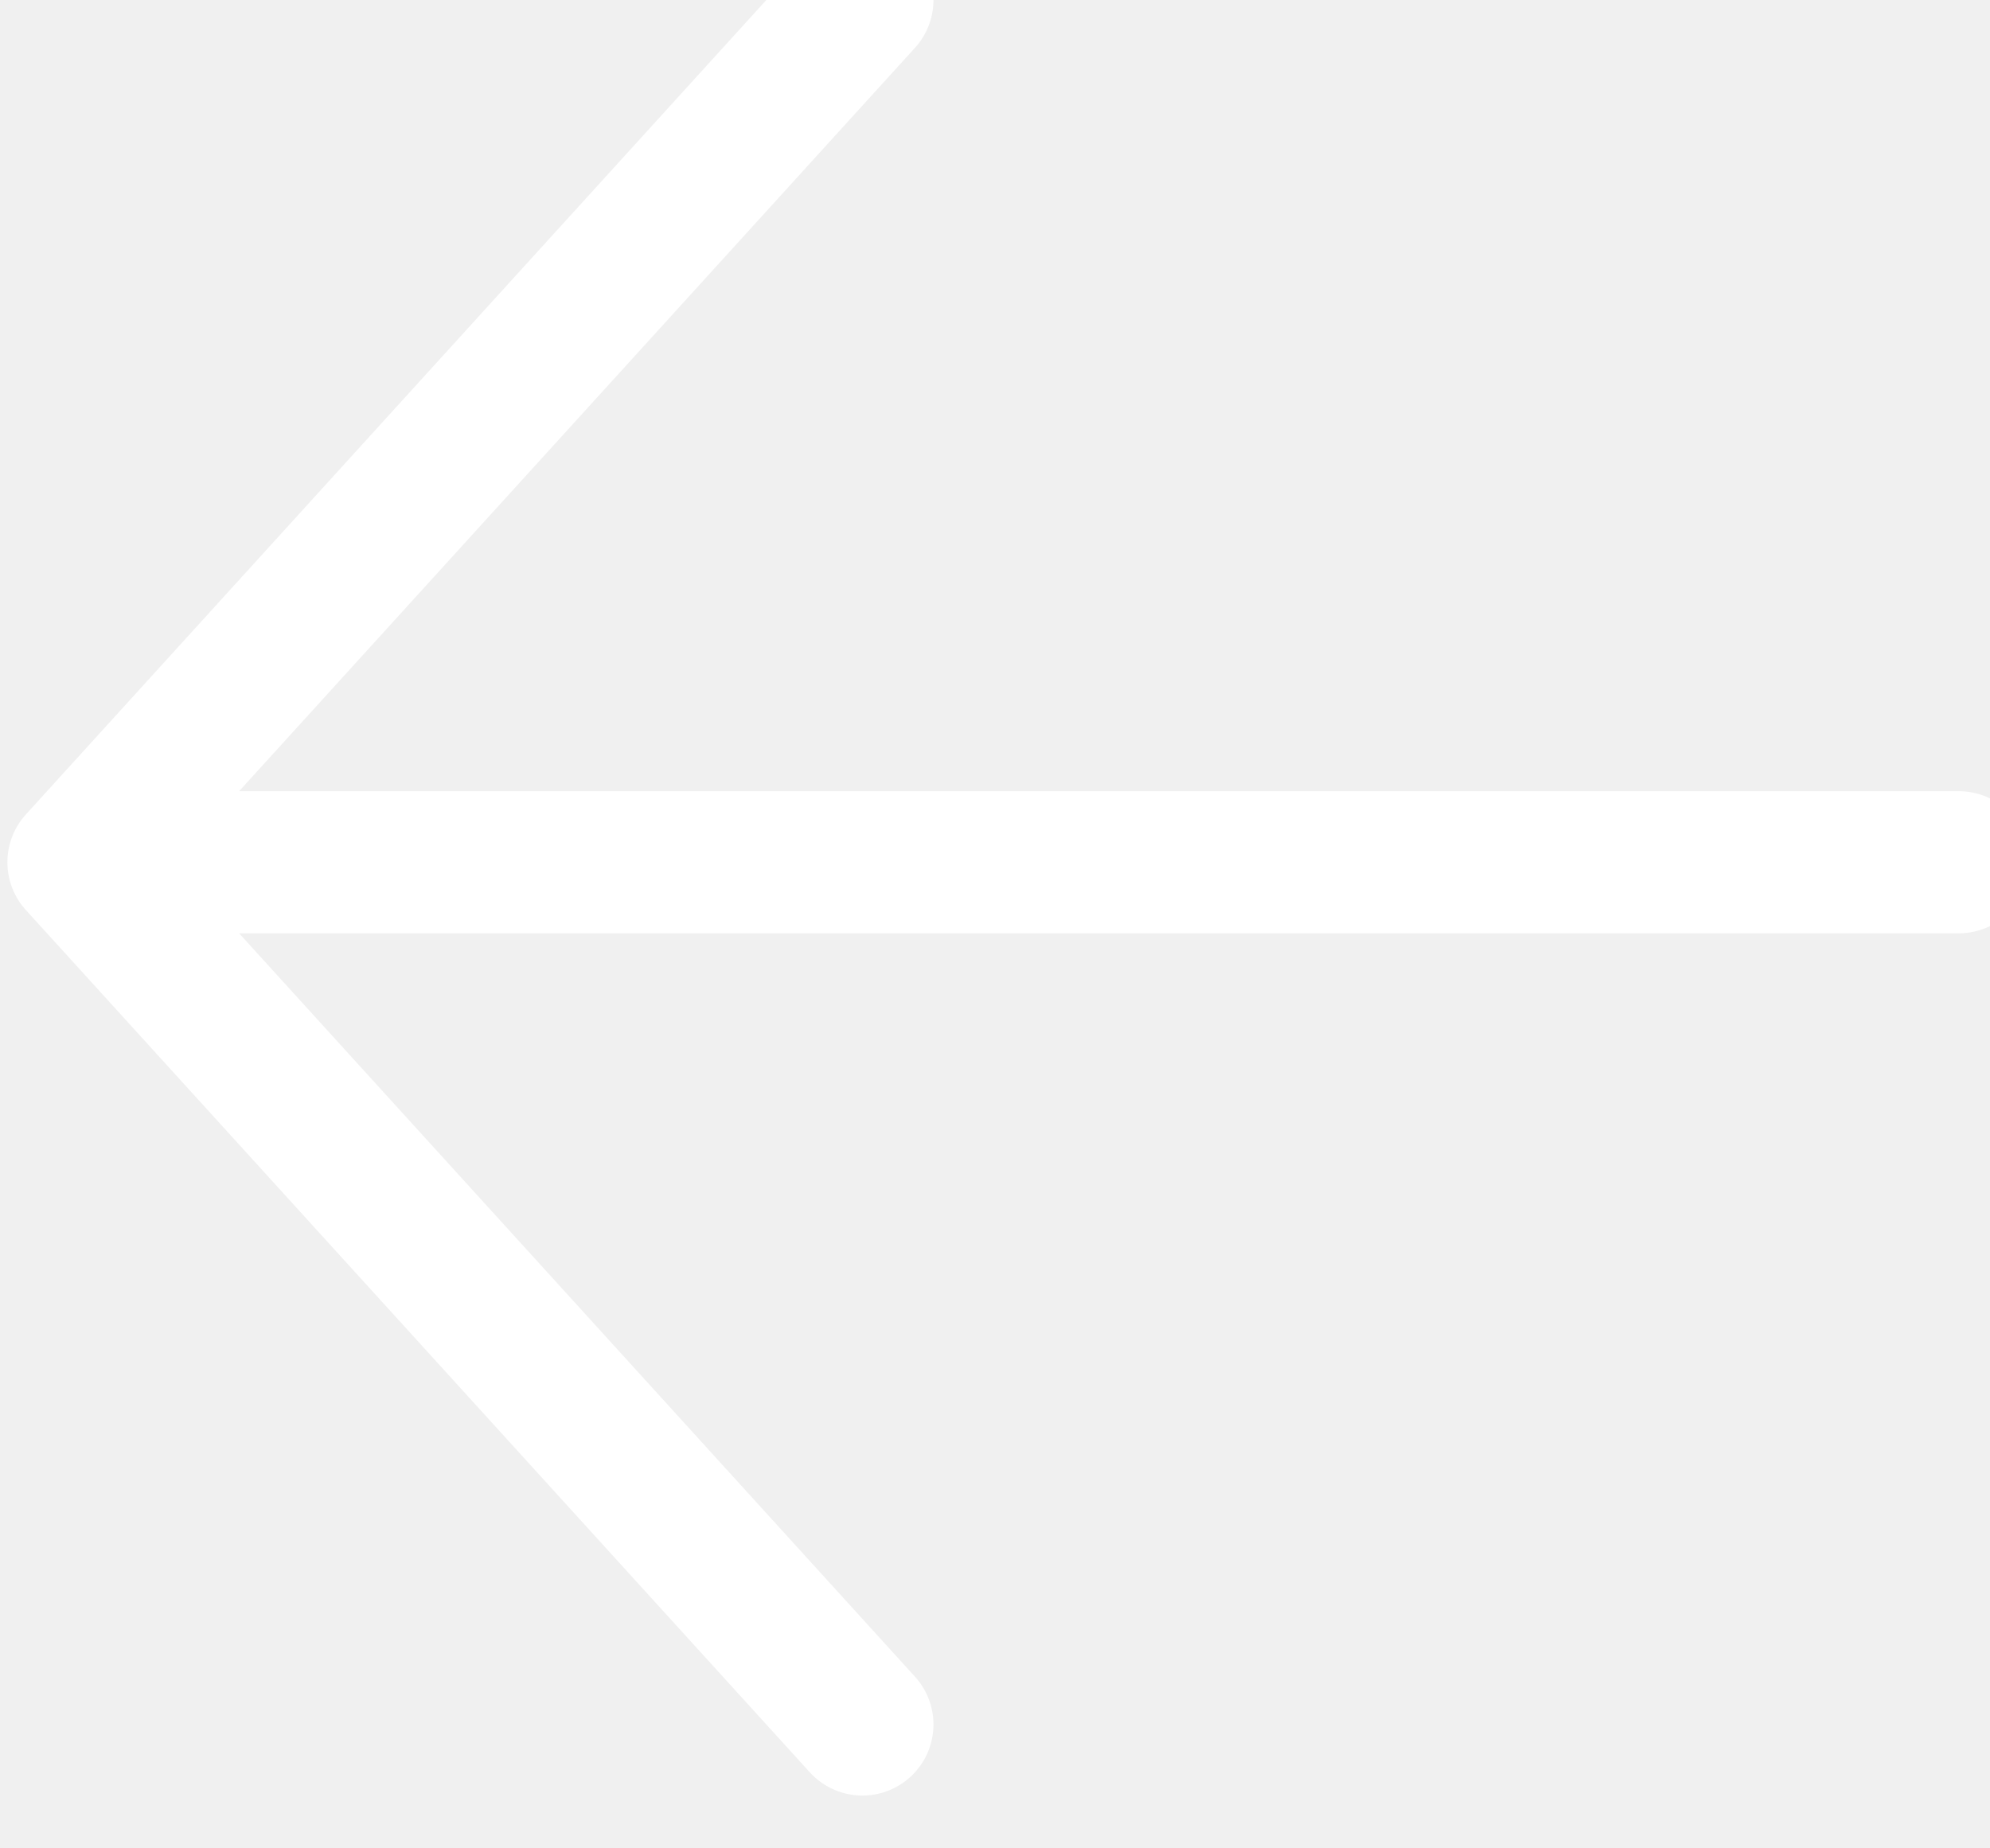
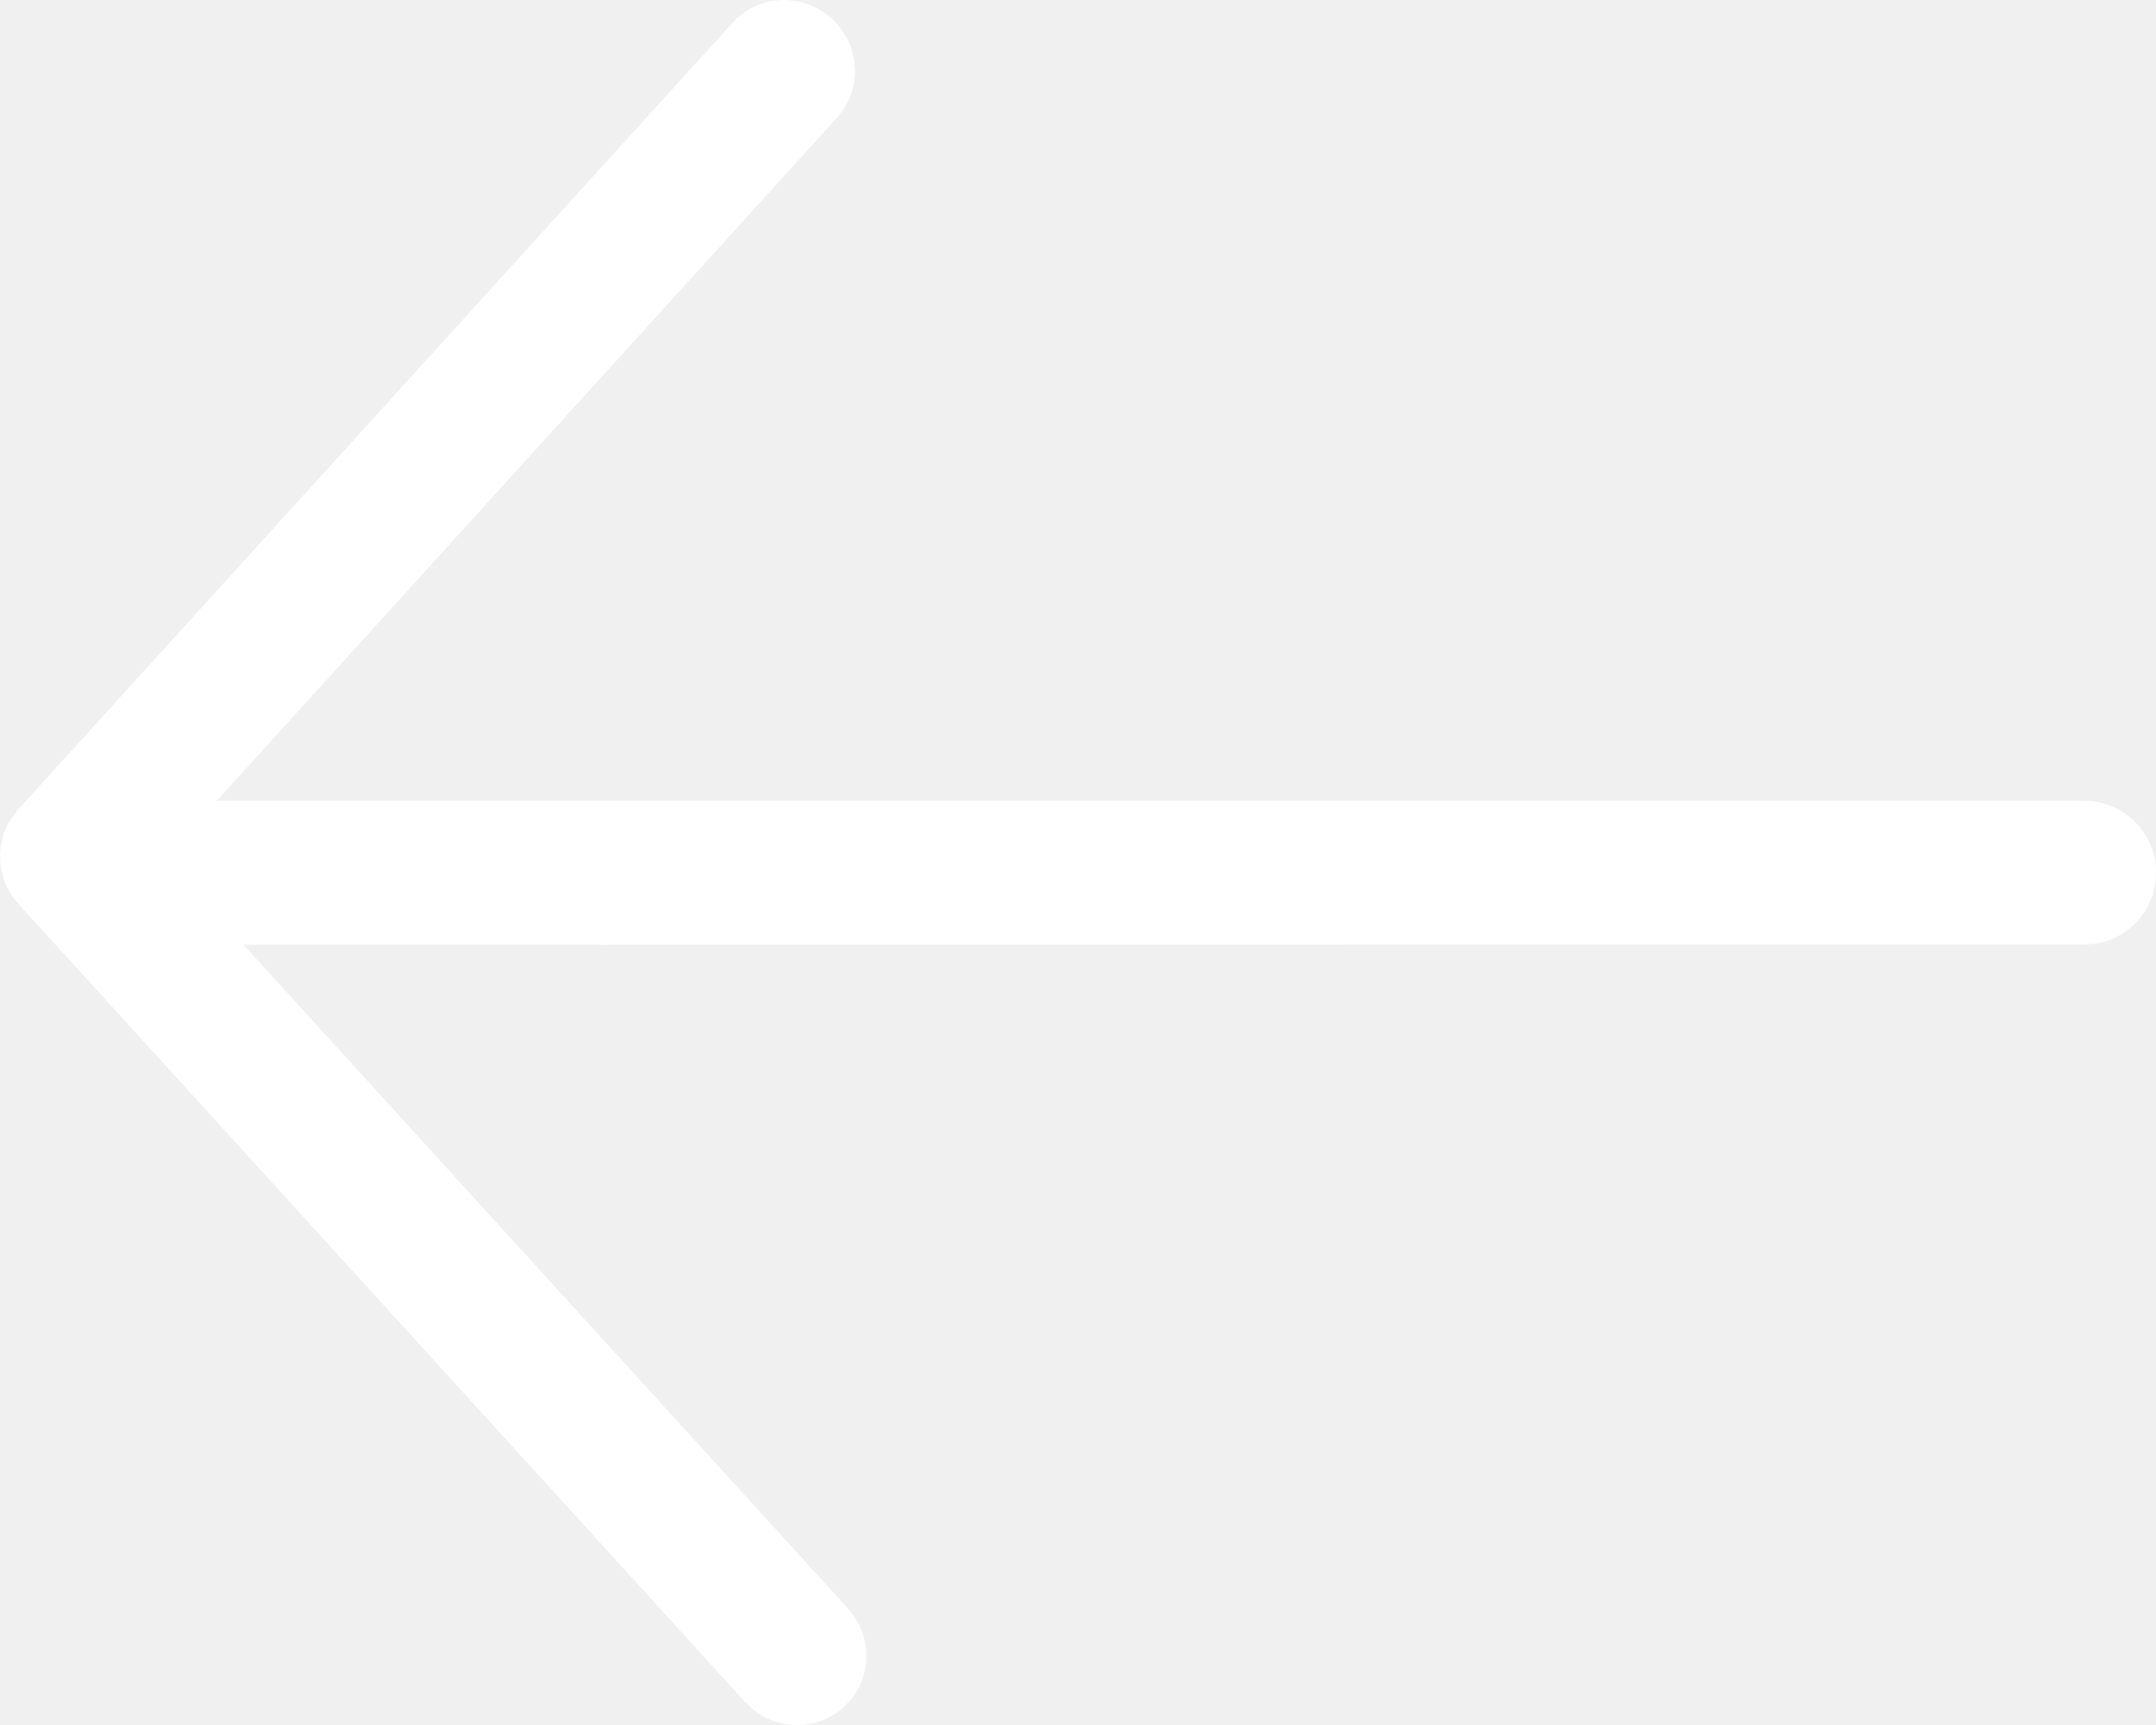
- <svg xmlns="http://www.w3.org/2000/svg" width="14px" height="13px" viewBox="0 0 14 13" version="1.1">
-   <g id="Page-1" stroke="none" stroke-width="1" fill="none" fill-rule="evenodd" stroke-linecap="round" stroke-linejoin="round">
-     <g id="spotify-slide" transform="translate(-1018, -824)" stroke="#FFFFFF">
-       <g id="Group" transform="translate(1018, 818.3781)">
-         <path d="M6.067,17.756 L0.552,11.689 L6.067,5.622 M0.822,11.689 L13.78,11.689" id="Combined-Shape" />
-       </g>
+ <svg xmlns="http://www.w3.org/2000/svg" viewBox="0 0 15 12" version="1.1">
+   <g id="Page-1" stroke="none" stroke-width="1" fill="none" fill-rule="evenodd">
+     <g id="Artboard" transform="translate(-299, -293)" fill="#FFFFFF" fill-rule="nonzero">
+       <path d="M308.753,293.102 L308.818,293.162 L313.871,298.711 C314.022,298.877 314.041,299.12 313.925,299.301 L313.876,299.366 L308.902,304.843 C308.722,305.041 308.414,305.053 308.214,304.871 C308.035,304.709 308.002,304.447 308.123,304.252 L308.176,304.182 L312.495,299.426 L312.47,299.429 L299.5,299.429 C299.224,299.429 299,299.205 299,298.929 C299,298.683 299.177,298.479 299.411,298.437 L299.5,298.429 L312.306,298.428 L308.102,293.812 C307.939,293.634 307.931,293.371 308.07,293.189 L308.13,293.124 C308.305,292.965 308.569,292.96 308.753,293.102 Z" id="Combined-Shape" transform="translate(306.5, 299) rotate(-180) translate(-306.5, -299) " />
    </g>
  </g>
</svg>
